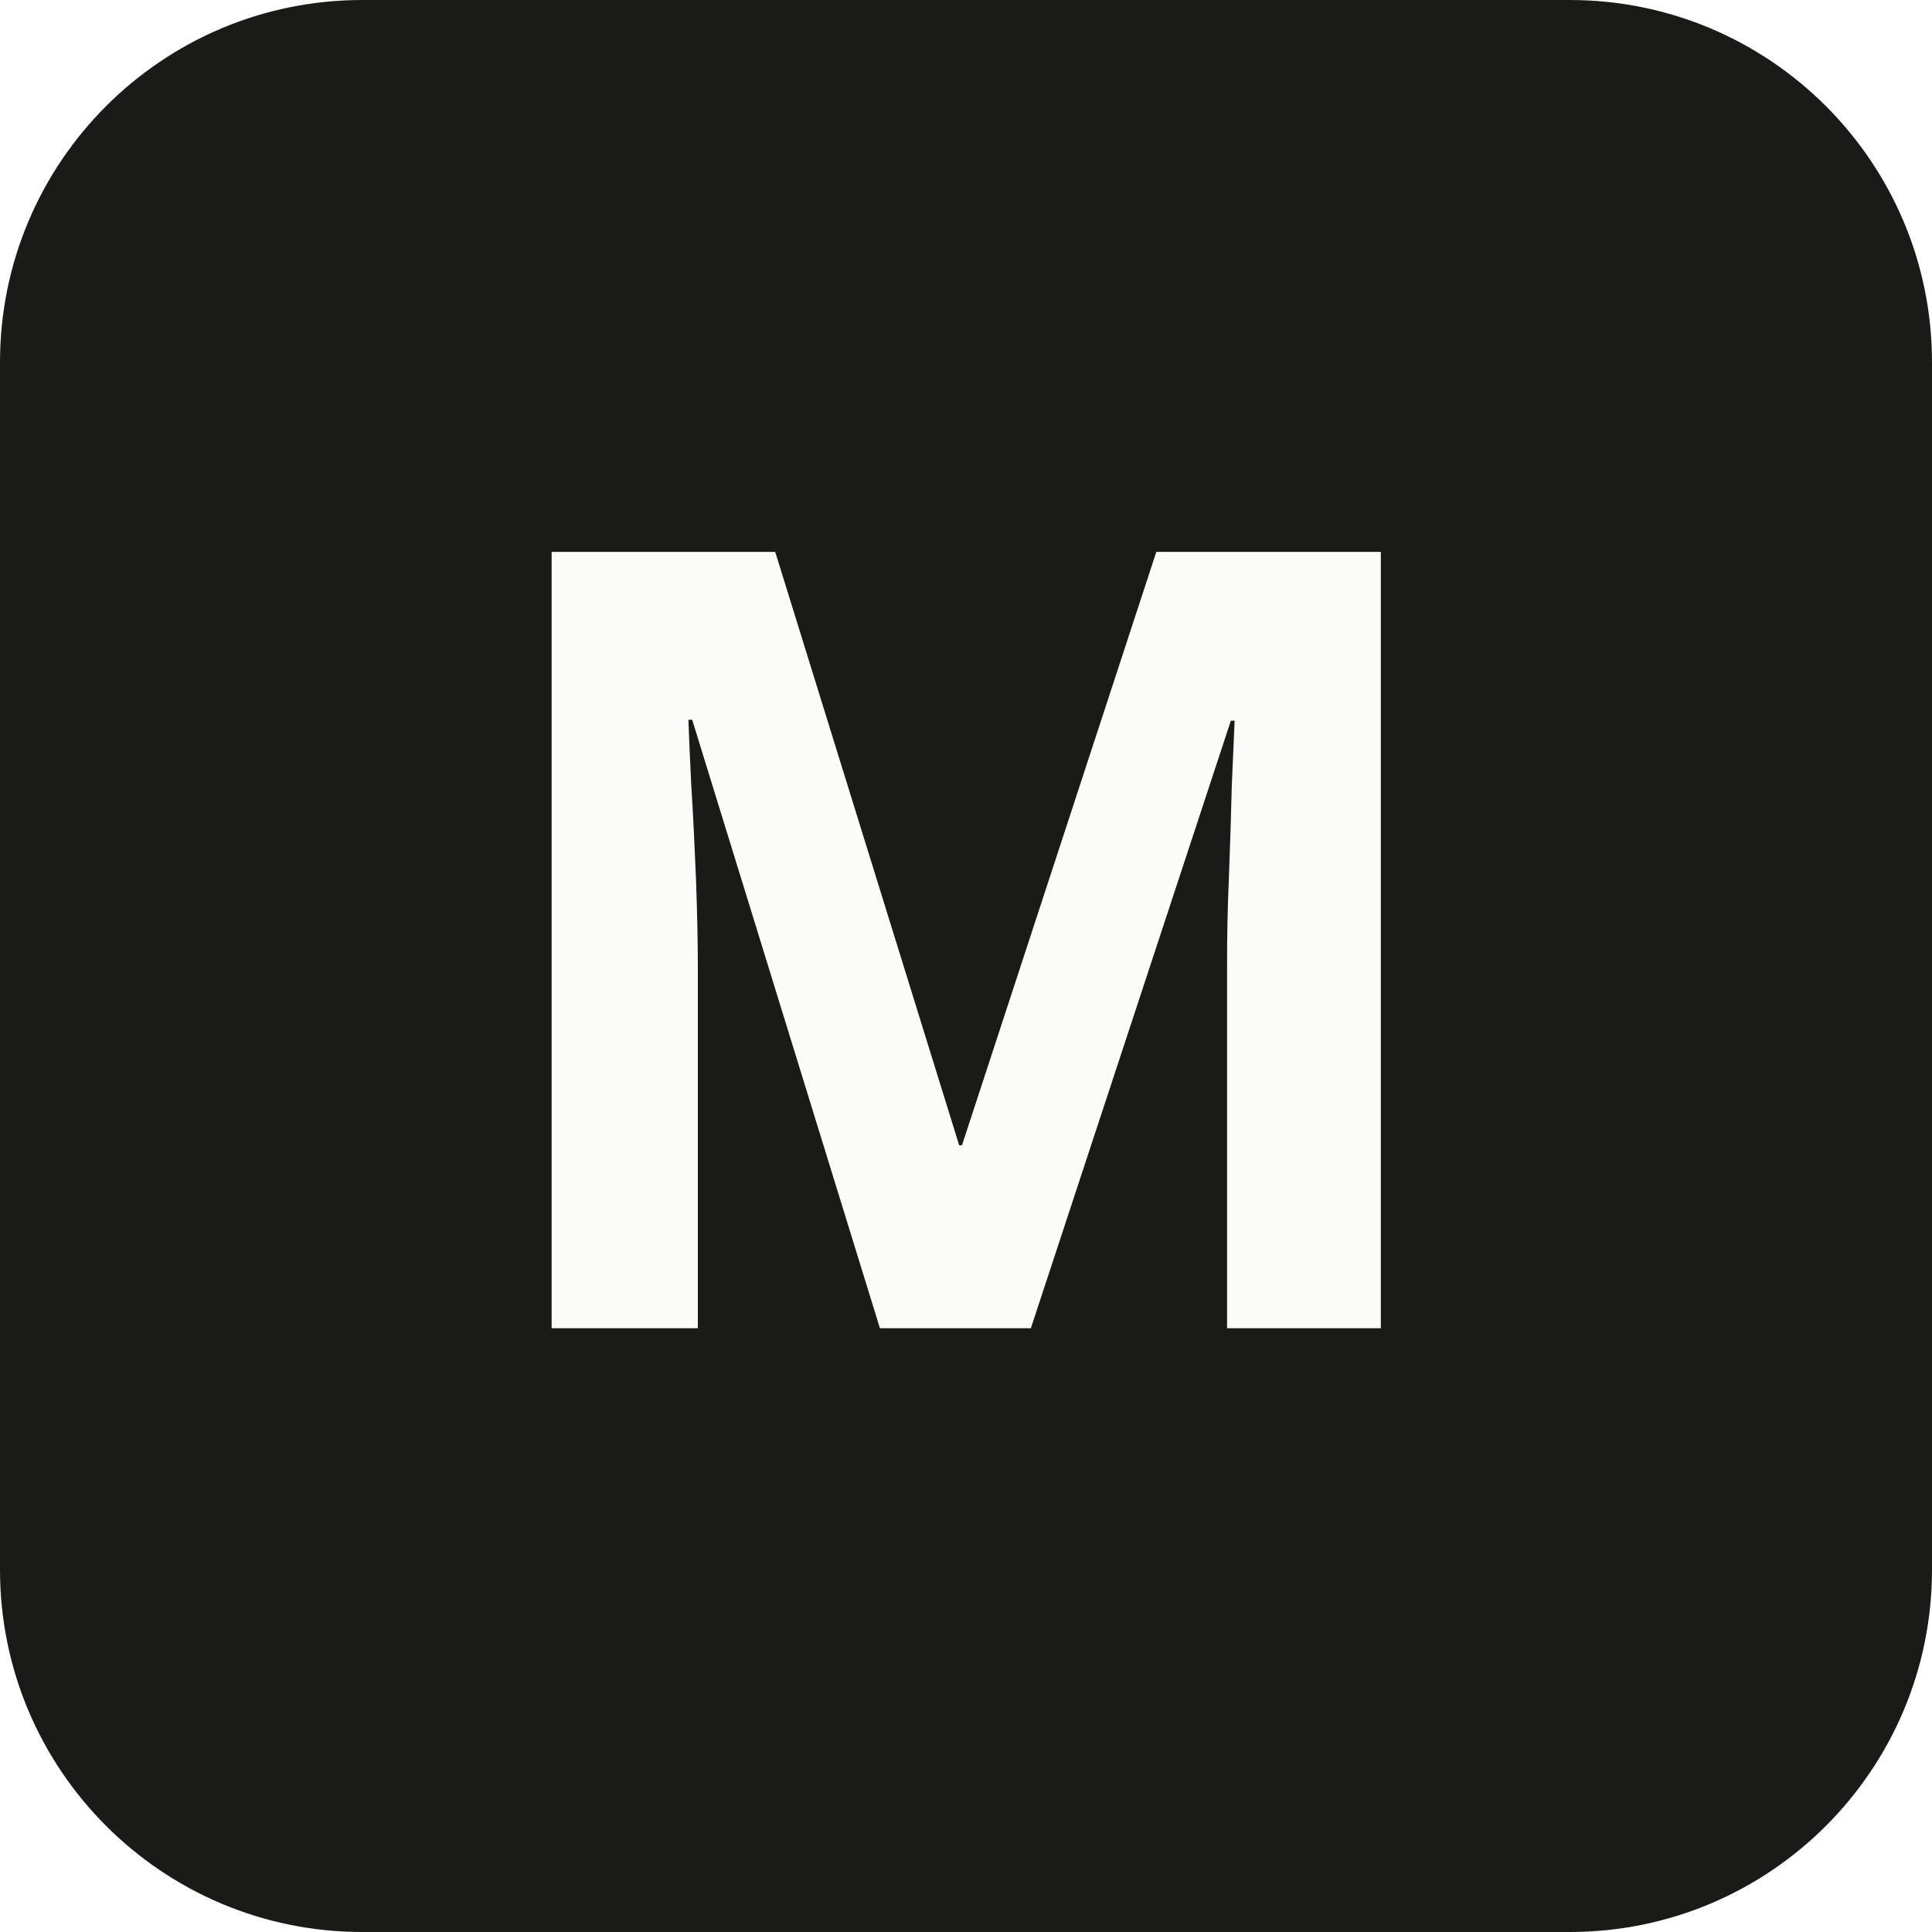
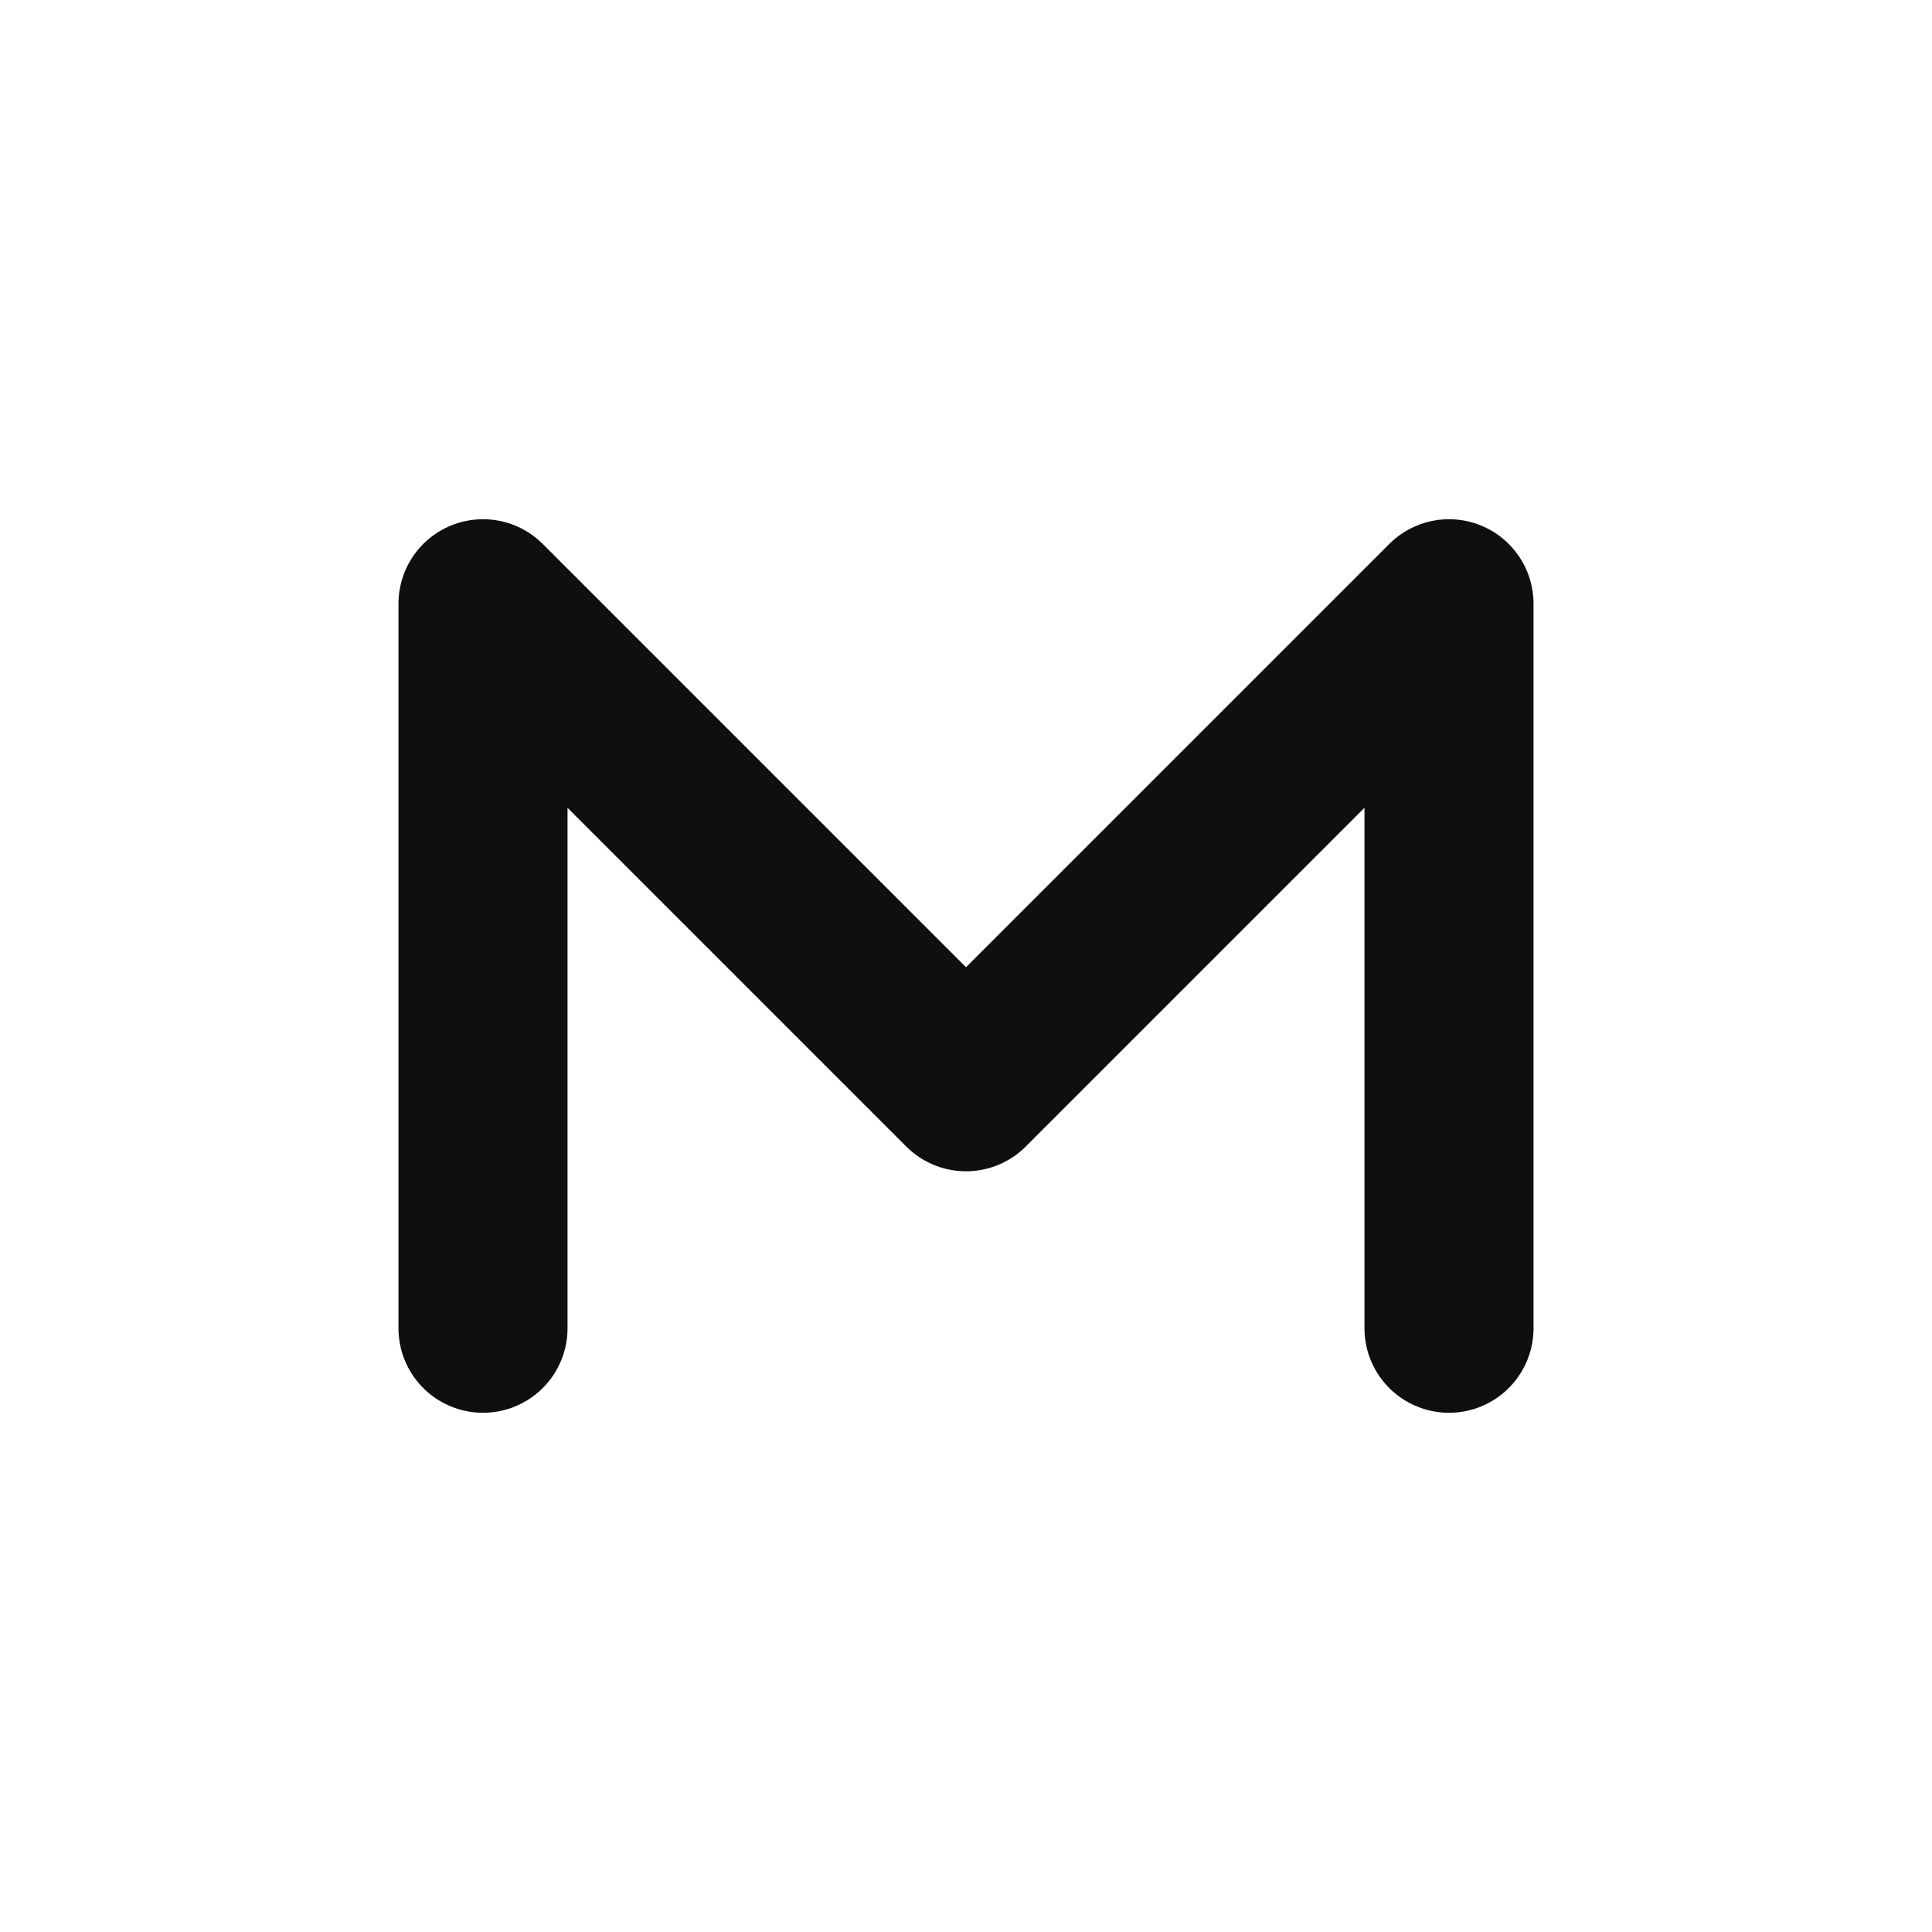
- <svg xmlns="http://www.w3.org/2000/svg" viewBox="0 0 32 32">
-   <rect width="32" height="32" rx="6" fill="#1a1a17" />
-   <text x="16" y="22" text-anchor="middle" font-family="ui-sans-serif, system-ui, sans-serif" font-size="18" font-weight="600" fill="#fbfbfa">M</text>
+ <svg xmlns="http://www.w3.org/2000/svg" viewBox="0 0 32 32" role="img" aria-label="Myne">
+   <style>
+     .mark { stroke: #0f0f0e; }
+     @media (prefers-color-scheme: dark) {
+       .mark { stroke: #fbfbfa; }
+     }
+   </style>
+   <path class="mark" d="M8 22 V10 L16 18 L24 10 V22" fill="none" stroke-width="2.8" stroke-linecap="round" stroke-linejoin="round" />
</svg>
